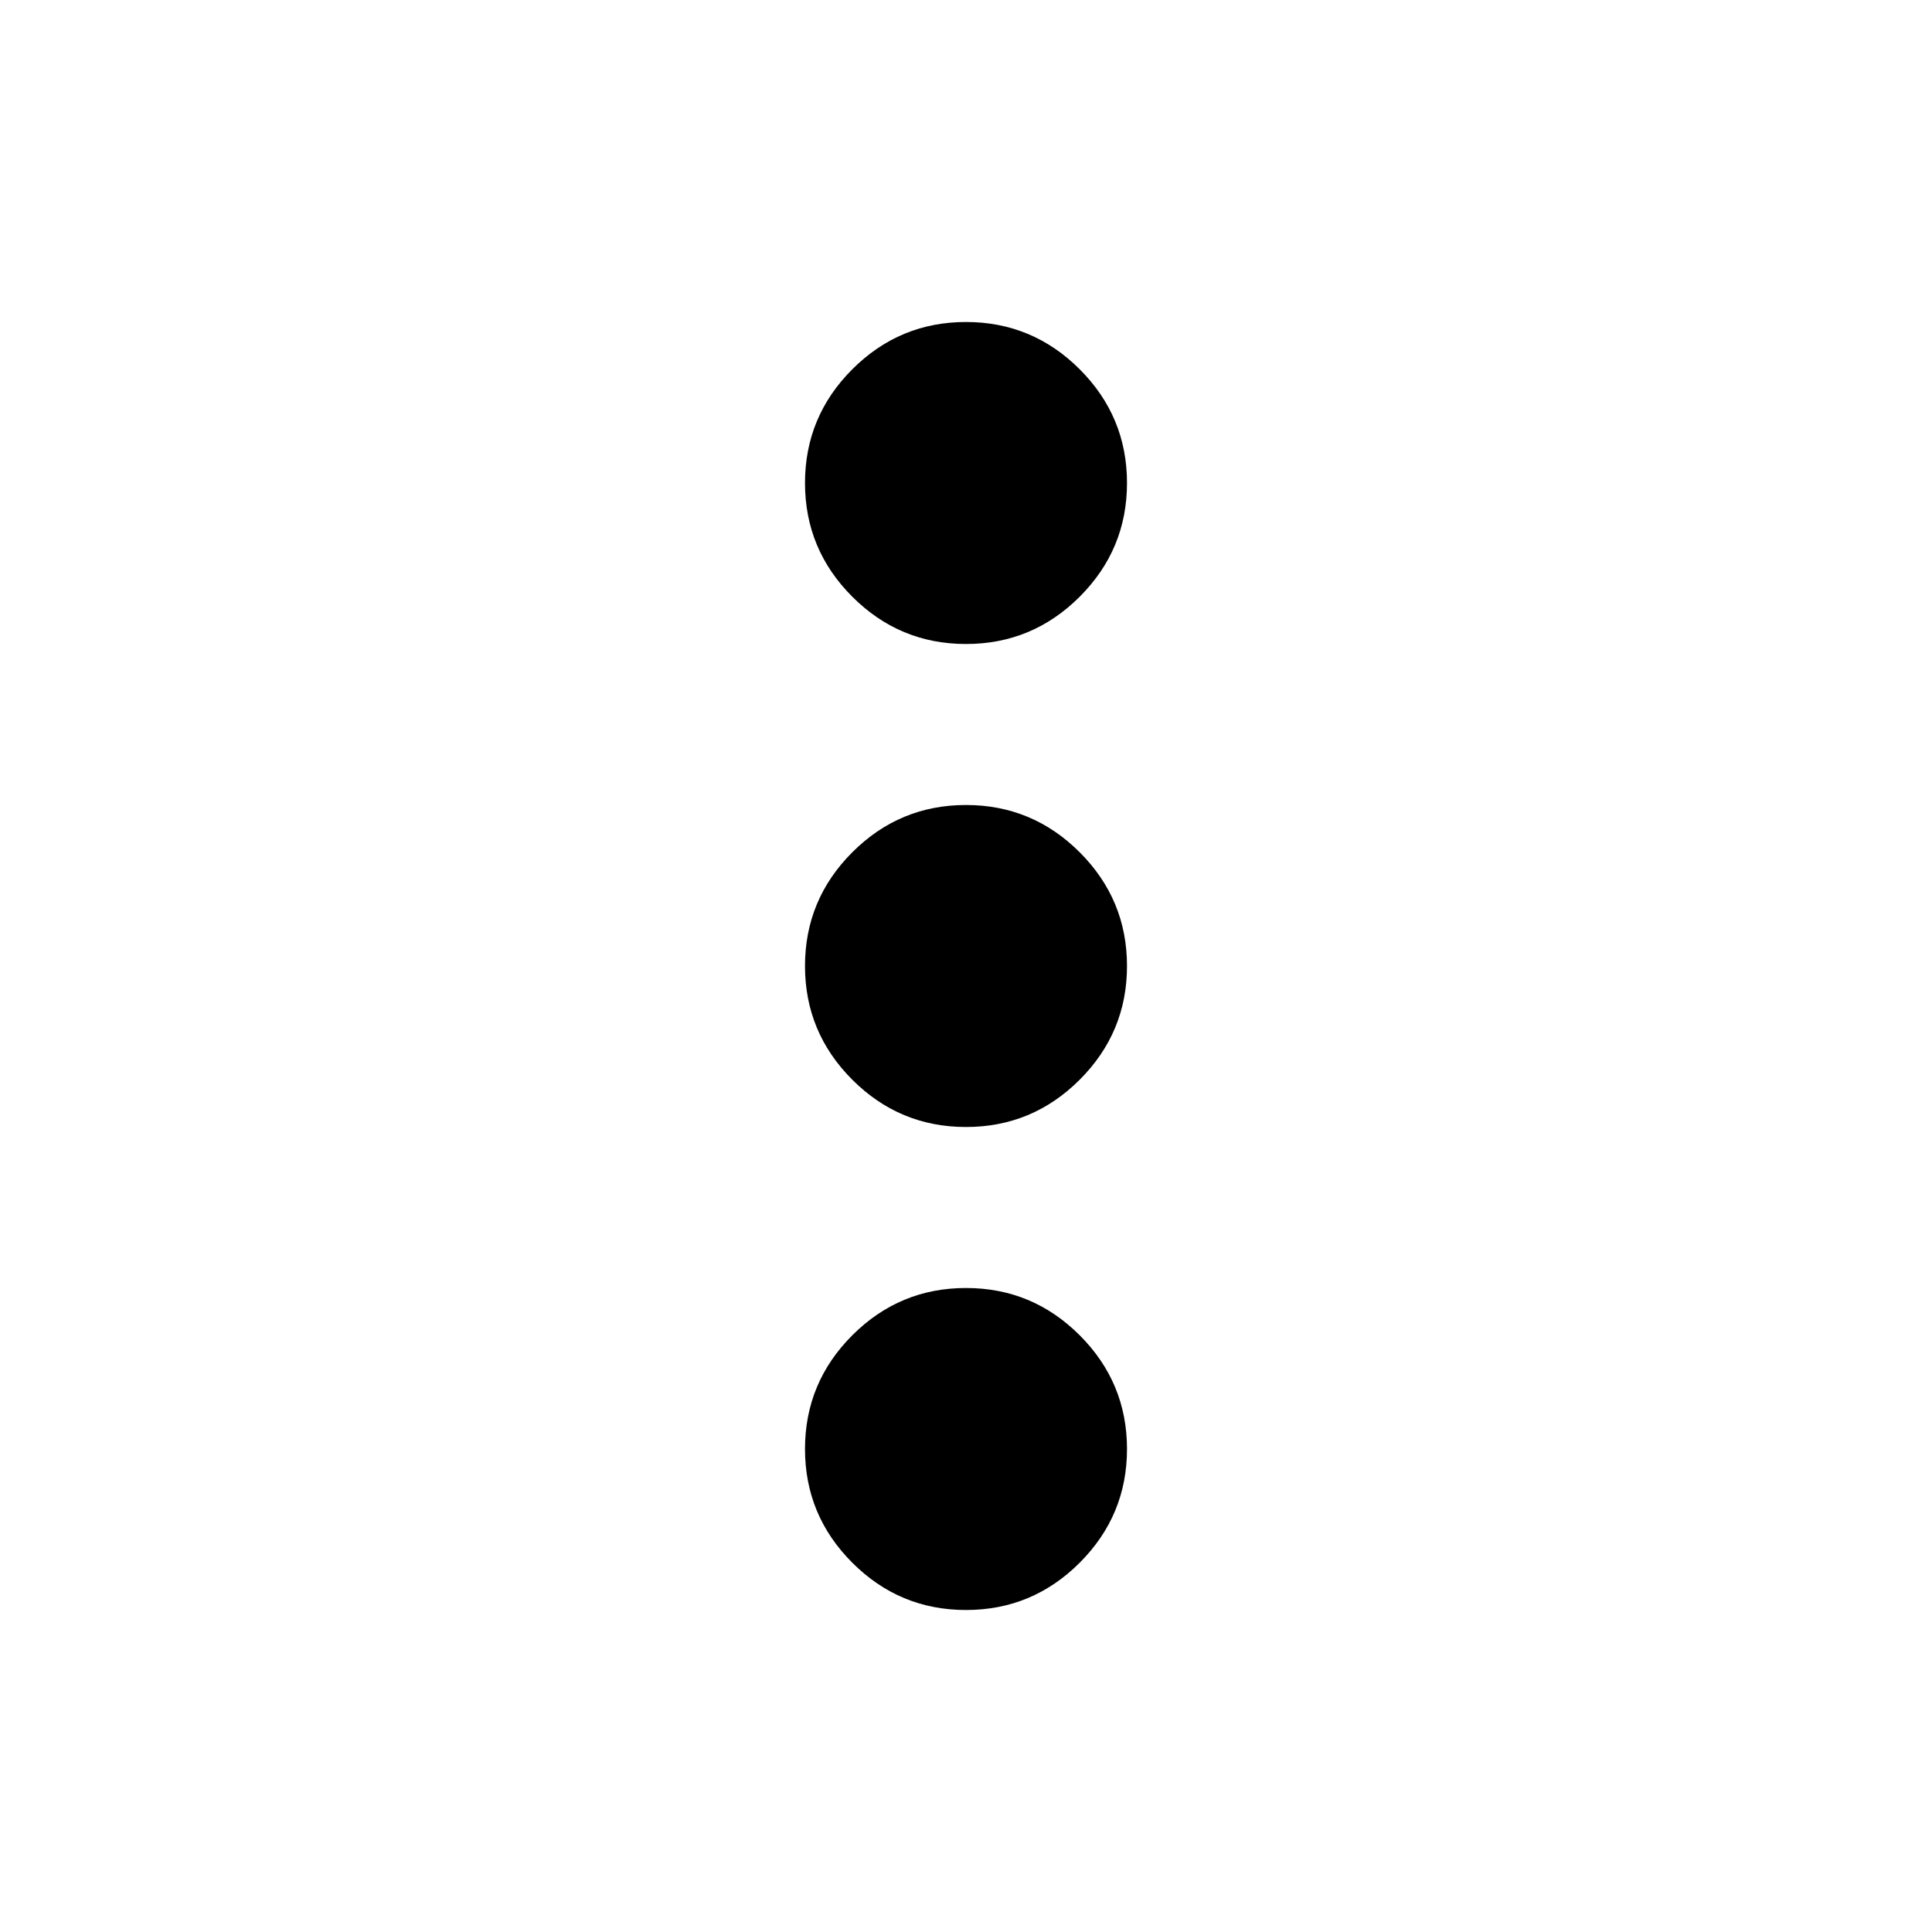
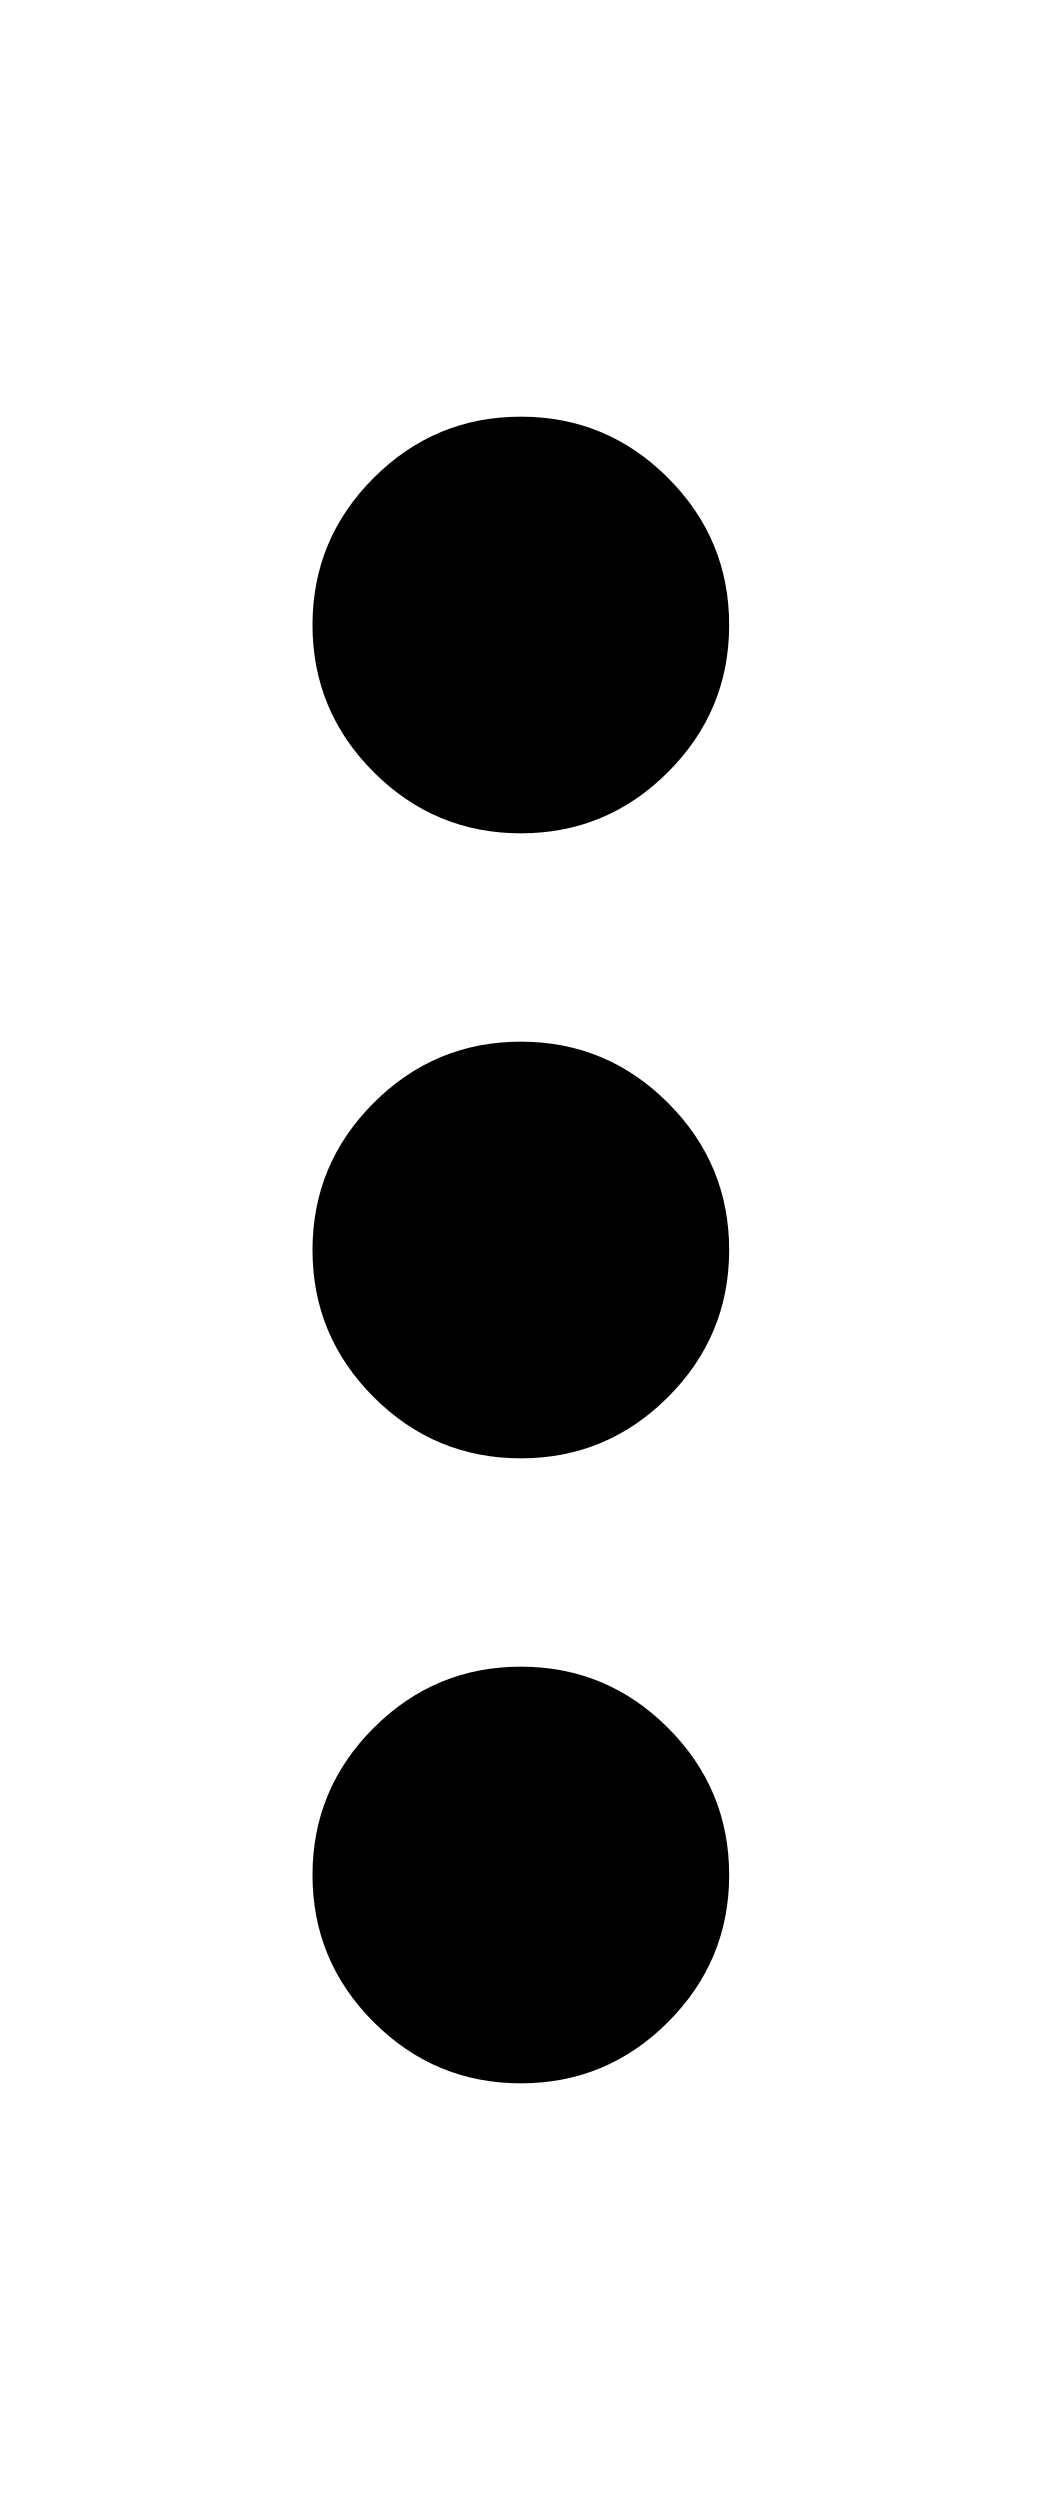
- <svg xmlns="http://www.w3.org/2000/svg" height="24" viewBox="0 -960 960 960" width="24">
-   <path d="M480-160q-33 0-56.5-23.5T400-240q0-33 23.5-56.5T480-320q33 0 56.5 23.5T560-240q0 33-23.5 56.5T480-160Zm0-240q-33 0-56.5-23.5T400-480q0-33 23.5-56.5T480-560q33 0 56.5 23.5T560-480q0 33-23.5 56.5T480-400Zm0-240q-33 0-56.5-23.5T400-720q0-33 23.5-56.5T480-800q33 0 56.5 23.5T560-720q0 33-23.5 56.5T480-640Z" />
+ <svg xmlns="http://www.w3.org/2000/svg" height="24" viewBox="0 -960 400 960" width="10" version="1.1" id="svg1">
+   <defs id="defs1" />
+   <path d="m 200,-160 q -33,0 -56.5,-23.5 Q 120,-207 120,-240 q 0,-33 23.5,-56.5 23.5,-23.5 56.5,-23.5 33,0 56.5,23.5 23.5,23.5 23.5,56.5 0,33 -23.5,56.5 Q 233,-160 200,-160 Z m 0,-240 q -33,0 -56.5,-23.5 Q 120,-447 120,-480 q 0,-33 23.5,-56.5 23.5,-23.5 56.5,-23.5 33,0 56.5,23.5 23.5,23.5 23.5,56.5 0,33 -23.5,56.5 Q 233,-400 200,-400 Z m 0,-240 q -33,0 -56.5,-23.5 Q 120,-687 120,-720 q 0,-33 23.5,-56.5 23.5,-23.5 56.5,-23.5 33,0 56.5,23.5 23.5,23.5 23.5,56.5 0,33 -23.5,56.5 Q 233,-640 200,-640 Z" id="path1" />
</svg>
